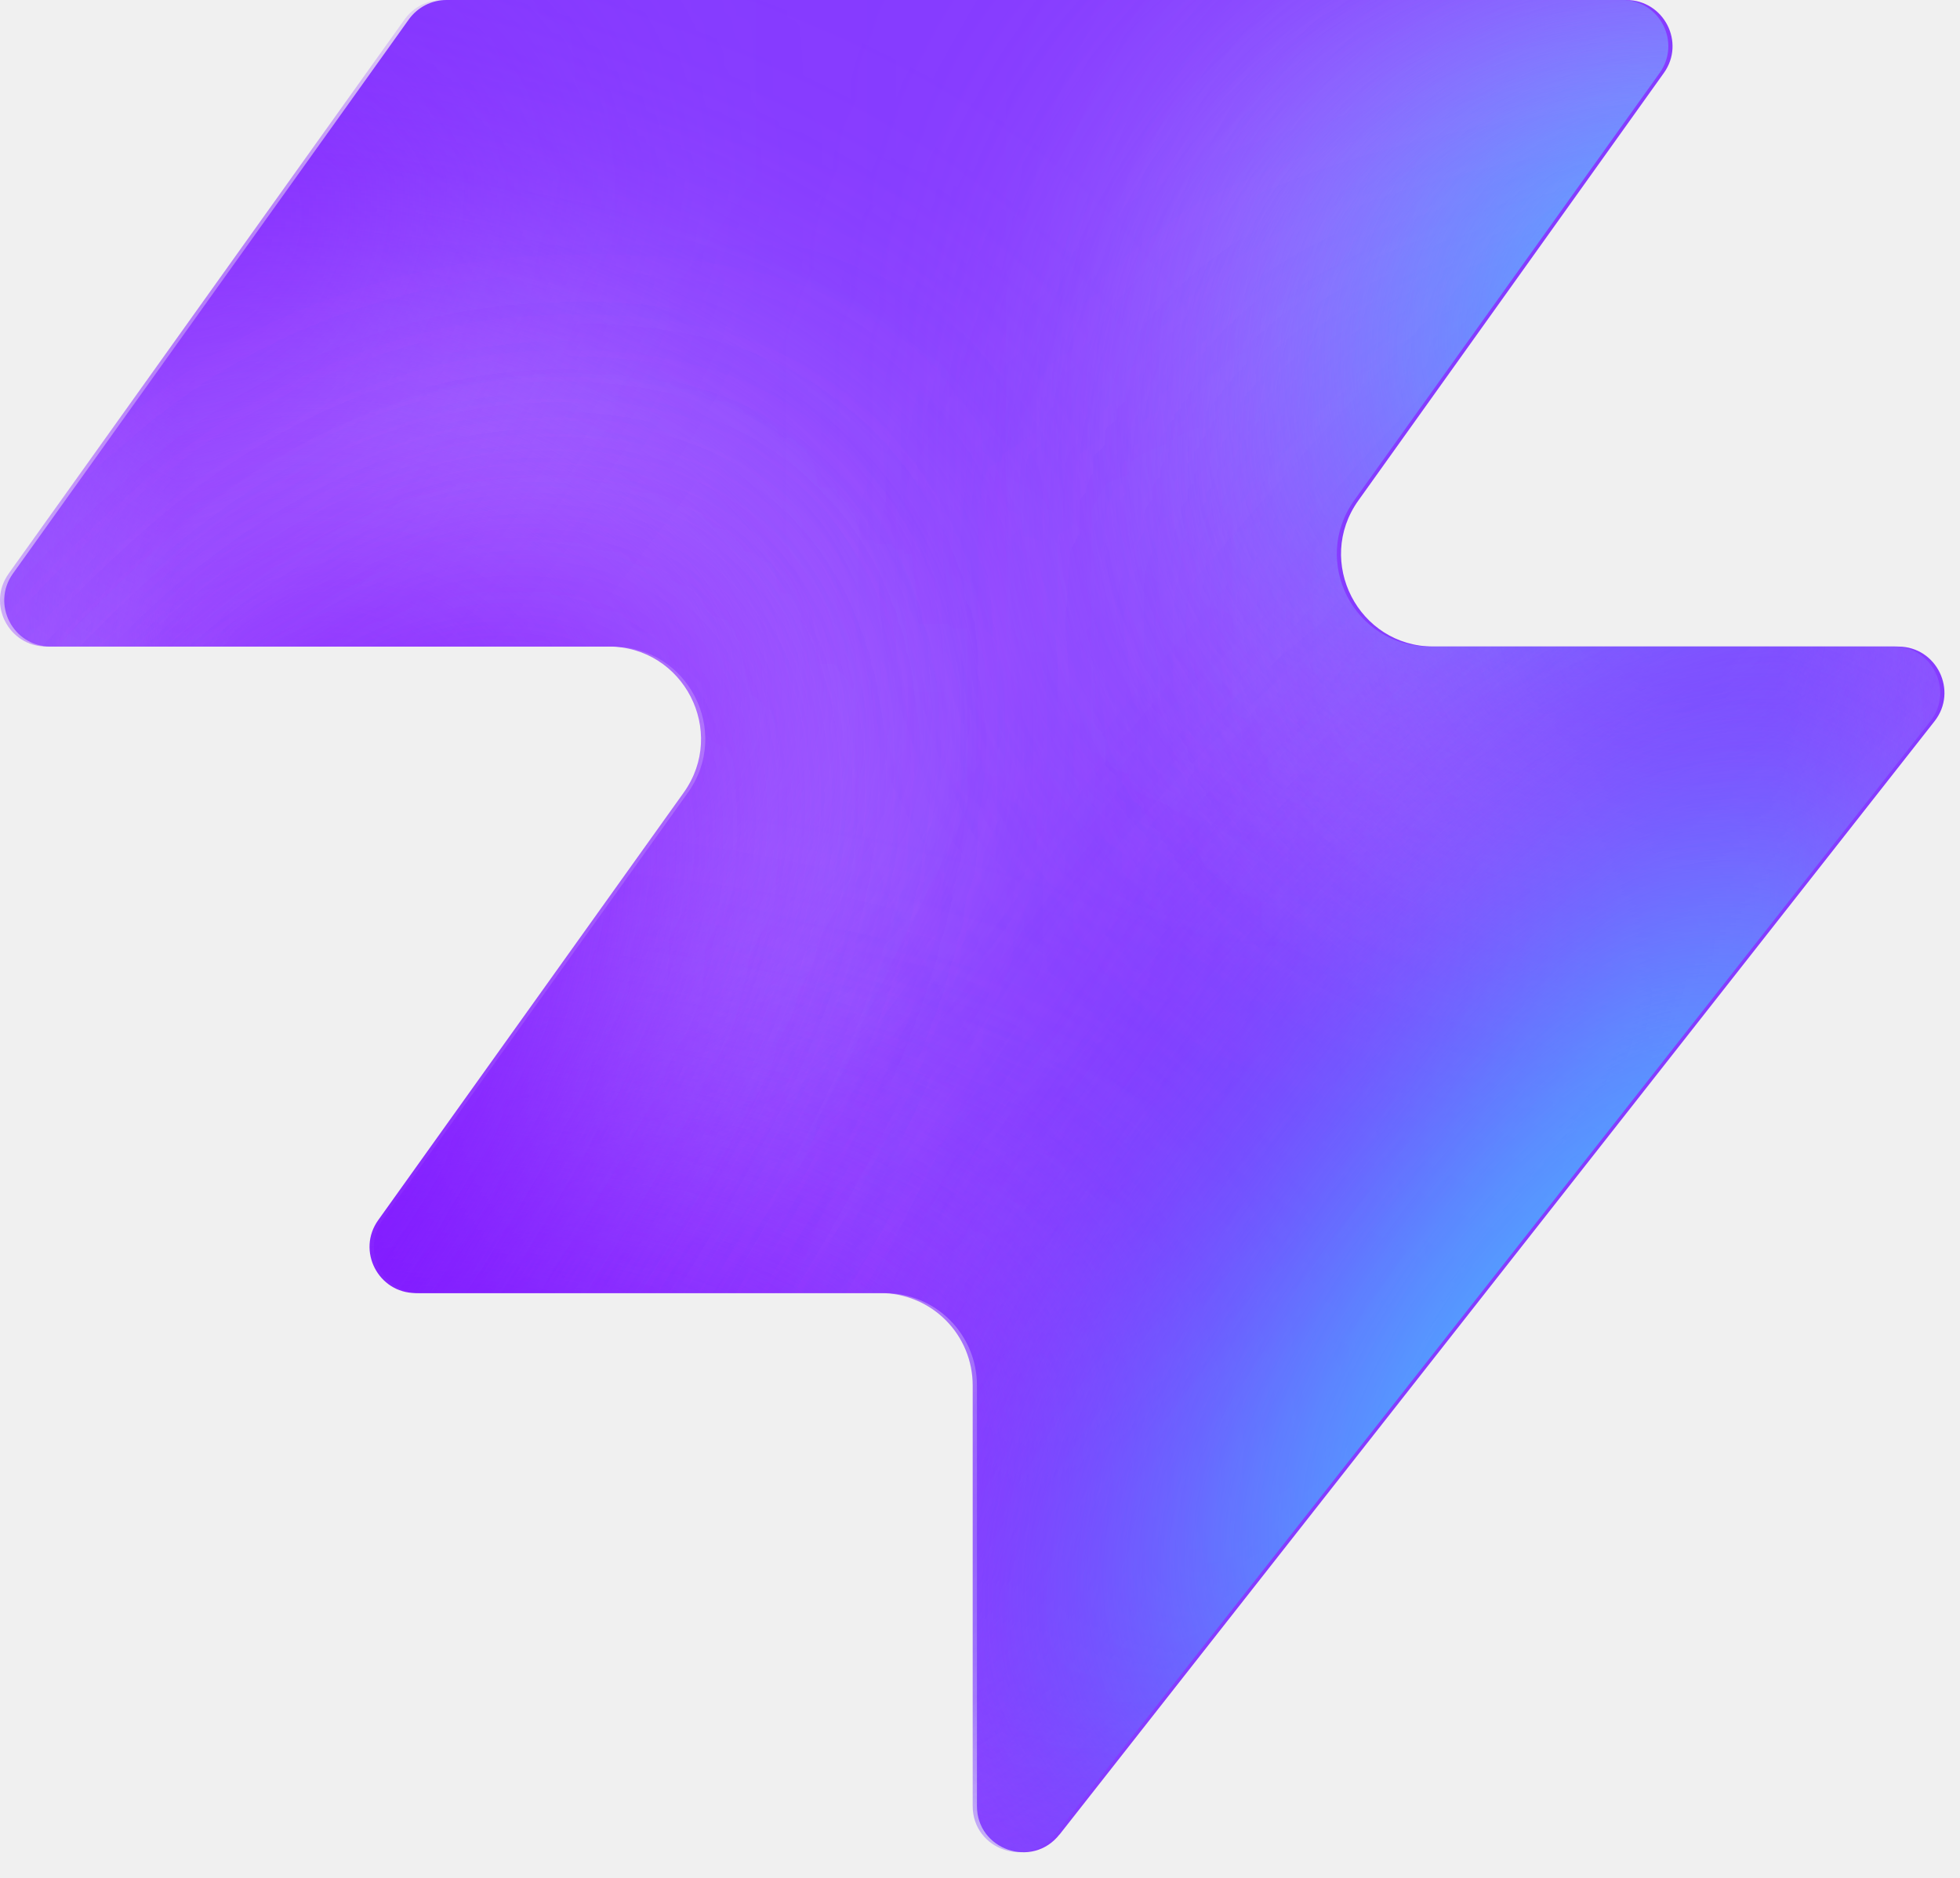
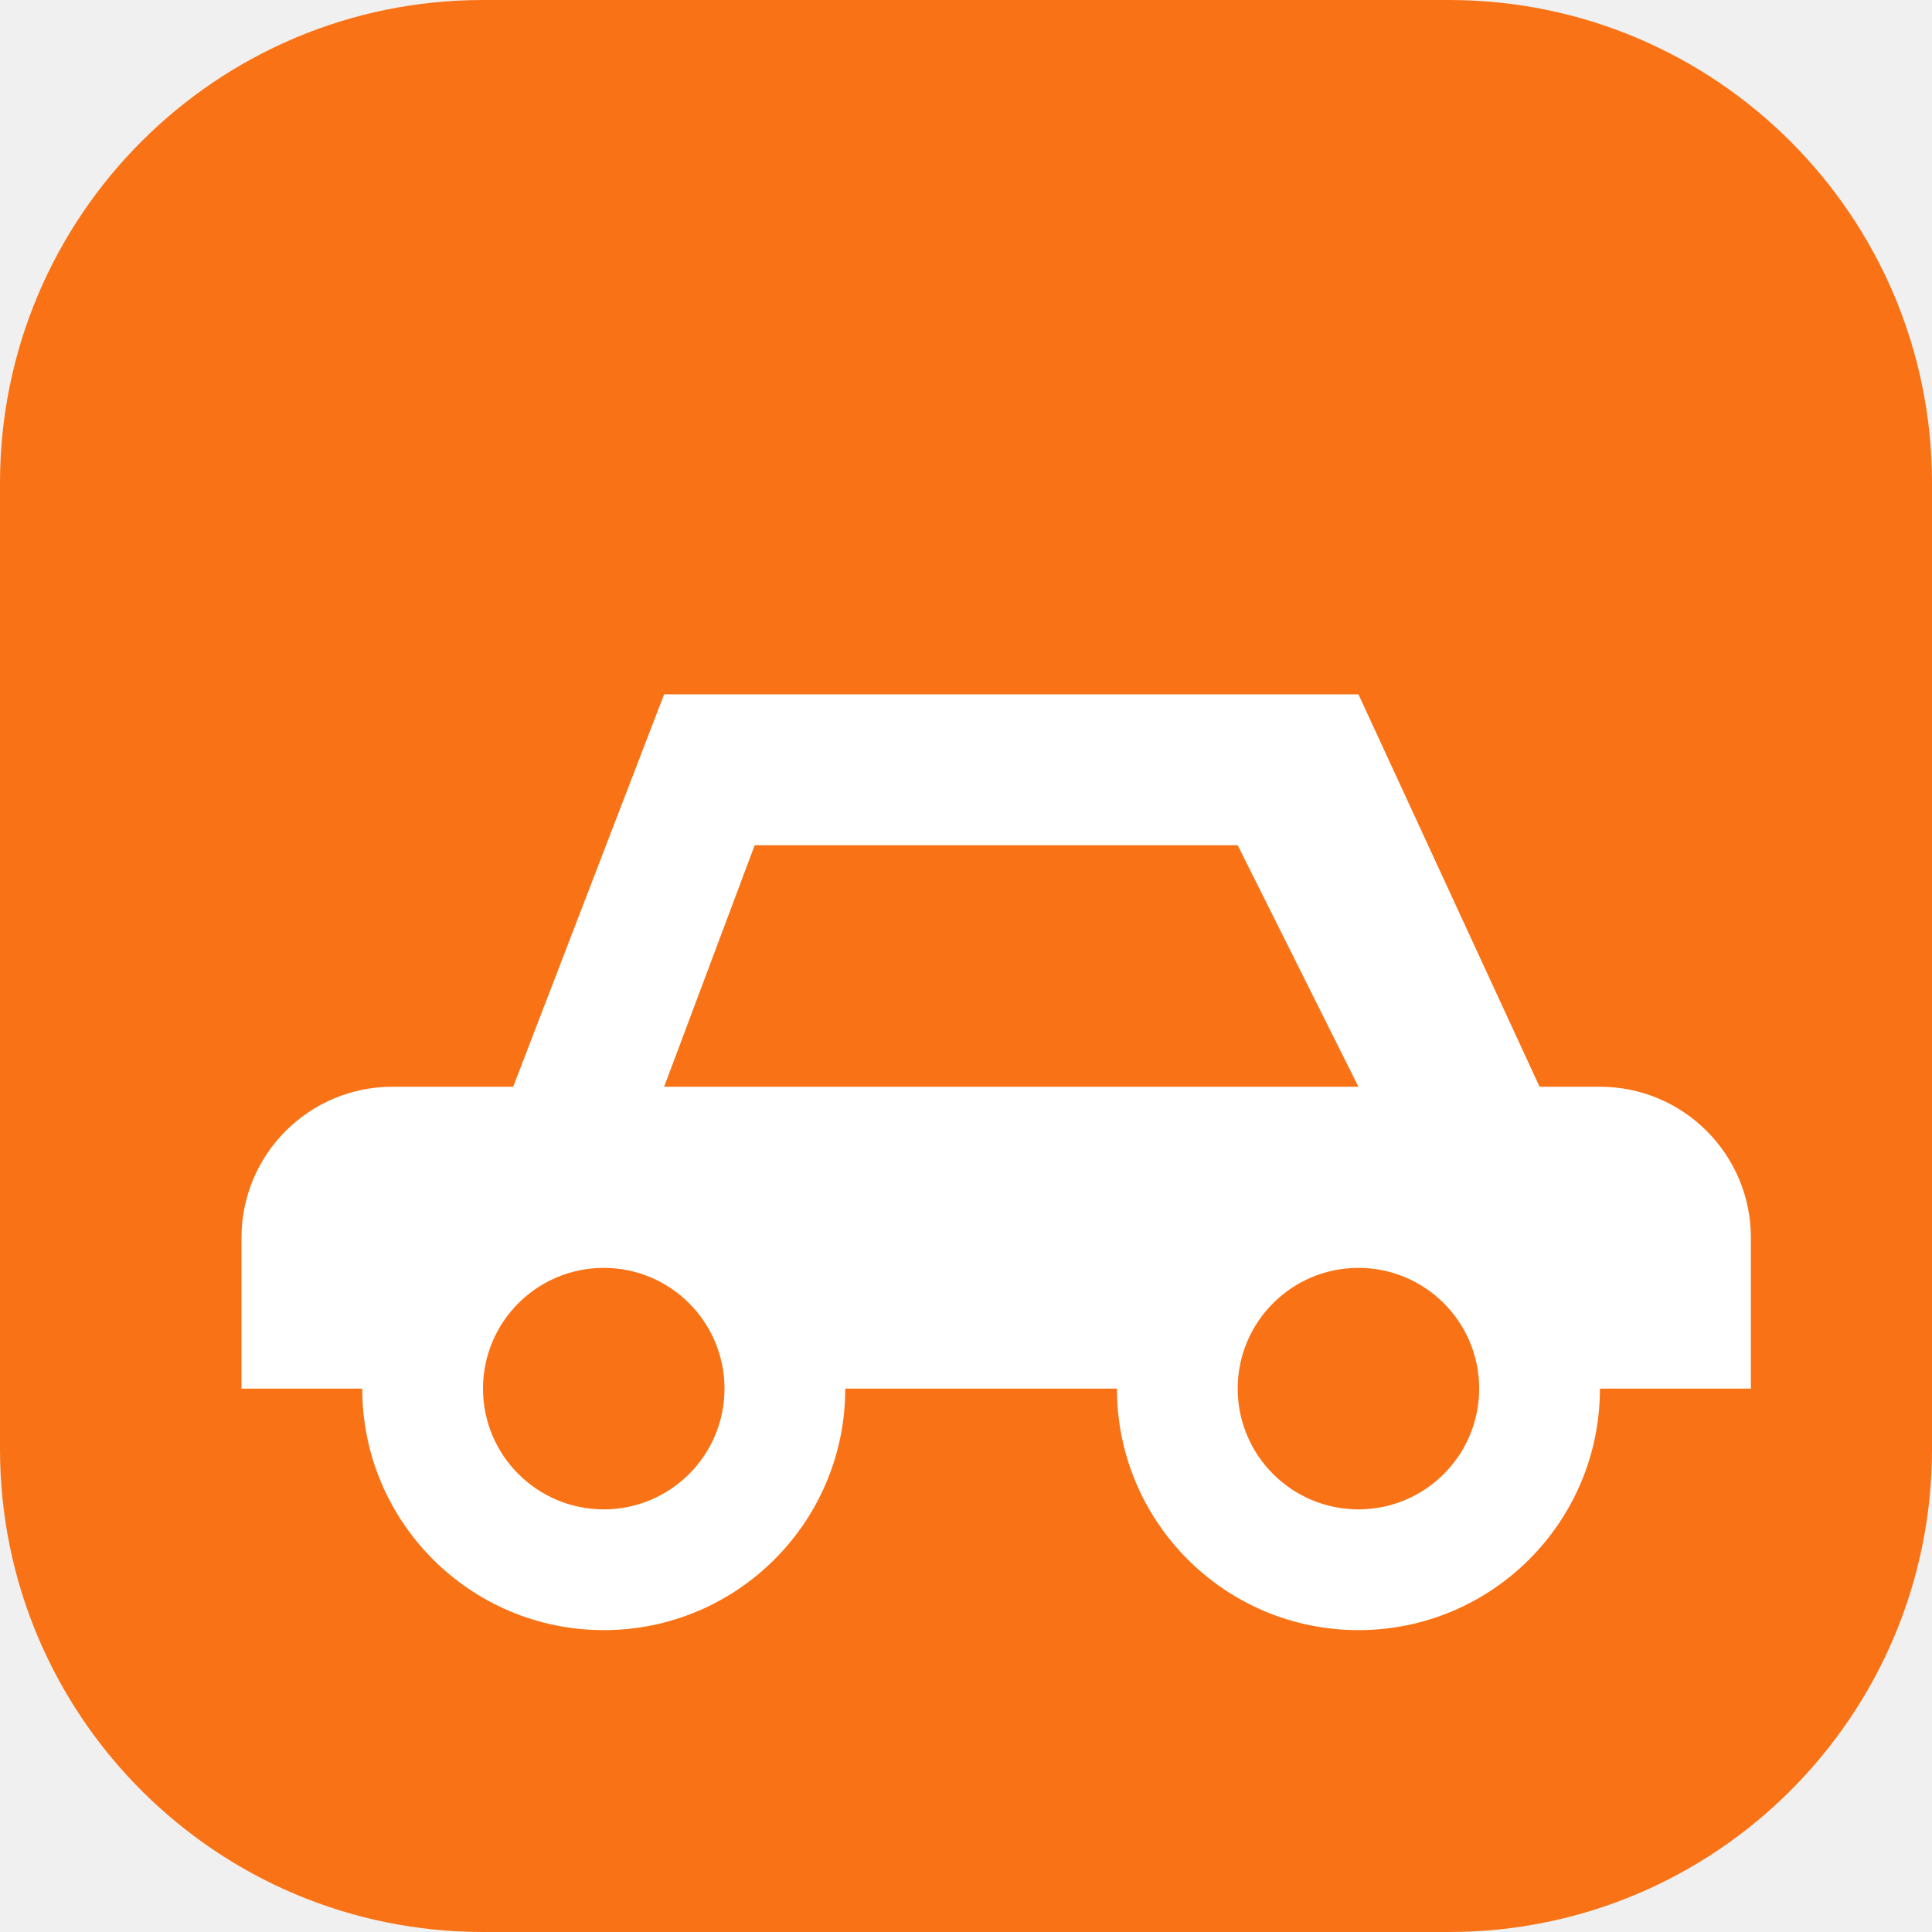
- <svg xmlns="http://www.w3.org/2000/svg" width="48" height="46" fill="none" viewBox="0 0 48 46">
-   <path fill="#863bff" d="M25.946 44.938c-.664.845-2.021.375-2.021-.698V33.937a2.26 2.26 0 0 0-2.262-2.262H10.287c-.92 0-1.456-1.04-.92-1.788l7.48-10.471c1.07-1.497 0-3.578-1.842-3.578H1.237c-.92 0-1.456-1.04-.92-1.788L10.013.474c.214-.297.556-.474.92-.474h28.894c.92 0 1.456 1.04.92 1.788l-7.48 10.471c-1.07 1.498 0 3.579 1.842 3.579h11.377c.943 0 1.473 1.088.89 1.83L25.947 44.94z" style="fill:#863bff;fill:color(display-p3 .525 .23 1);fill-opacity:1" />
-   <mask id="a" width="48" height="46" x="0" y="0" maskUnits="userSpaceOnUse" style="mask-type:alpha">
-     <path fill="#000" d="M25.842 44.938c-.664.844-2.021.375-2.021-.698V33.937a2.26 2.26 0 0 0-2.262-2.262H10.183c-.92 0-1.456-1.04-.92-1.788l7.48-10.471c1.07-1.498 0-3.579-1.842-3.579H1.133c-.92 0-1.456-1.04-.92-1.787L9.91.473c.214-.297.556-.474.92-.474h28.894c.92 0 1.456 1.04.92 1.788l-7.48 10.471c-1.07 1.498 0 3.578 1.842 3.578h11.377c.943 0 1.473 1.088.89 1.832L25.843 44.94z" style="fill:#000;fill-opacity:1" />
-   </mask>
-   <g mask="url(#a)">
-     <g filter="url(#b)">
-       <ellipse cx="5.508" cy="14.704" fill="#ede6ff" rx="5.508" ry="14.704" style="fill:#ede6ff;fill:color(display-p3 .927 .903 1);fill-opacity:1" transform="matrix(.00324 1 1 -.00324 -4.47 31.516)" />
-     </g>
-     <g filter="url(#c)">
-       <ellipse cx="10.399" cy="29.851" fill="#ede6ff" rx="10.399" ry="29.851" style="fill:#ede6ff;fill:color(display-p3 .927 .903 1);fill-opacity:1" transform="matrix(.00324 1 1 -.00324 -39.328 7.883)" />
-     </g>
-     <g filter="url(#d)">
-       <ellipse cx="5.508" cy="30.487" fill="#7e14ff" rx="5.508" ry="30.487" style="fill:#7e14ff;fill:color(display-p3 .492 .077 1);fill-opacity:1" transform="rotate(89.814 -25.913 -14.639)scale(1 -1)" />
-     </g>
-     <g filter="url(#e)">
-       <ellipse cx="5.508" cy="30.599" fill="#7e14ff" rx="5.508" ry="30.599" style="fill:#7e14ff;fill:color(display-p3 .492 .077 1);fill-opacity:1" transform="rotate(89.814 -32.644 -3.334)scale(1 -1)" />
-     </g>
-     <g filter="url(#f)">
-       <ellipse cx="5.508" cy="30.599" fill="#7e14ff" rx="5.508" ry="30.599" style="fill:#7e14ff;fill:color(display-p3 .492 .077 1);fill-opacity:1" transform="matrix(.00324 1 1 -.00324 -34.34 30.47)" />
-     </g>
-     <g filter="url(#g)">
-       <ellipse cx="14.072" cy="22.078" fill="#ede6ff" rx="14.072" ry="22.078" style="fill:#ede6ff;fill:color(display-p3 .927 .903 1);fill-opacity:1" transform="rotate(93.35 24.506 48.493)scale(-1 1)" />
-     </g>
-     <g filter="url(#h)">
-       <ellipse cx="3.47" cy="21.501" fill="#7e14ff" rx="3.47" ry="21.501" style="fill:#7e14ff;fill:color(display-p3 .492 .077 1);fill-opacity:1" transform="rotate(89.009 28.708 47.59)scale(-1 1)" />
-     </g>
-     <g filter="url(#i)">
-       <ellipse cx="3.47" cy="21.501" fill="#7e14ff" rx="3.47" ry="21.501" style="fill:#7e14ff;fill:color(display-p3 .492 .077 1);fill-opacity:1" transform="rotate(89.009 28.708 47.59)scale(-1 1)" />
-     </g>
-     <g filter="url(#j)">
-       <ellipse cx=".387" cy="8.972" fill="#7e14ff" rx="4.407" ry="29.108" style="fill:#7e14ff;fill:color(display-p3 .492 .077 1);fill-opacity:1" transform="rotate(39.51 .387 8.972)" />
-     </g>
-     <g filter="url(#k)">
-       <ellipse cx="47.523" cy="-6.092" fill="#7e14ff" rx="4.407" ry="29.108" style="fill:#7e14ff;fill:color(display-p3 .492 .077 1);fill-opacity:1" transform="rotate(37.892 47.523 -6.092)" />
-     </g>
-     <g filter="url(#l)">
-       <ellipse cx="41.412" cy="6.333" fill="#47bfff" rx="5.971" ry="9.665" style="fill:#47bfff;fill:color(display-p3 .28 .748 1);fill-opacity:1" transform="rotate(37.892 41.412 6.333)" />
-     </g>
-     <g filter="url(#m)">
-       <ellipse cx="-1.879" cy="38.332" fill="#7e14ff" rx="4.407" ry="29.108" style="fill:#7e14ff;fill:color(display-p3 .492 .077 1);fill-opacity:1" transform="rotate(37.892 -1.88 38.332)" />
-     </g>
-     <g filter="url(#n)">
-       <ellipse cx="-1.879" cy="38.332" fill="#7e14ff" rx="4.407" ry="29.108" style="fill:#7e14ff;fill:color(display-p3 .492 .077 1);fill-opacity:1" transform="rotate(37.892 -1.88 38.332)" />
-     </g>
-     <g filter="url(#o)">
-       <ellipse cx="35.651" cy="29.907" fill="#7e14ff" rx="4.407" ry="29.108" style="fill:#7e14ff;fill:color(display-p3 .492 .077 1);fill-opacity:1" transform="rotate(37.892 35.651 29.907)" />
-     </g>
-     <g filter="url(#p)">
-       <ellipse cx="38.418" cy="32.4" fill="#47bfff" rx="5.971" ry="15.297" style="fill:#47bfff;fill:color(display-p3 .28 .748 1);fill-opacity:1" transform="rotate(37.892 38.418 32.4)" />
-     </g>
-   </g>
-   <defs>
-     <filter id="b" width="60.045" height="41.654" x="-19.77" y="16.149" color-interpolation-filters="sRGB" filterUnits="userSpaceOnUse">
-       <feFlood flood-opacity="0" result="BackgroundImageFix" />
-       <feBlend in="SourceGraphic" in2="BackgroundImageFix" result="shape" />
-       <feGaussianBlur result="effect1_foregroundBlur_2002_17158" stdDeviation="7.659" />
-     </filter>
-     <filter id="c" width="90.34" height="51.437" x="-54.613" y="-7.533" color-interpolation-filters="sRGB" filterUnits="userSpaceOnUse">
-       <feFlood flood-opacity="0" result="BackgroundImageFix" />
-       <feBlend in="SourceGraphic" in2="BackgroundImageFix" result="shape" />
-       <feGaussianBlur result="effect1_foregroundBlur_2002_17158" stdDeviation="7.659" />
-     </filter>
-     <filter id="d" width="79.355" height="29.4" x="-49.64" y="2.03" color-interpolation-filters="sRGB" filterUnits="userSpaceOnUse">
-       <feFlood flood-opacity="0" result="BackgroundImageFix" />
-       <feBlend in="SourceGraphic" in2="BackgroundImageFix" result="shape" />
-       <feGaussianBlur result="effect1_foregroundBlur_2002_17158" stdDeviation="4.596" />
-     </filter>
-     <filter id="e" width="79.579" height="29.4" x="-45.045" y="20.029" color-interpolation-filters="sRGB" filterUnits="userSpaceOnUse">
-       <feFlood flood-opacity="0" result="BackgroundImageFix" />
-       <feBlend in="SourceGraphic" in2="BackgroundImageFix" result="shape" />
-       <feGaussianBlur result="effect1_foregroundBlur_2002_17158" stdDeviation="4.596" />
-     </filter>
-     <filter id="f" width="79.579" height="29.4" x="-43.513" y="21.178" color-interpolation-filters="sRGB" filterUnits="userSpaceOnUse">
-       <feFlood flood-opacity="0" result="BackgroundImageFix" />
-       <feBlend in="SourceGraphic" in2="BackgroundImageFix" result="shape" />
-       <feGaussianBlur result="effect1_foregroundBlur_2002_17158" stdDeviation="4.596" />
-     </filter>
-     <filter id="g" width="74.749" height="58.852" x="15.756" y="-17.901" color-interpolation-filters="sRGB" filterUnits="userSpaceOnUse">
-       <feFlood flood-opacity="0" result="BackgroundImageFix" />
-       <feBlend in="SourceGraphic" in2="BackgroundImageFix" result="shape" />
-       <feGaussianBlur result="effect1_foregroundBlur_2002_17158" stdDeviation="7.659" />
-     </filter>
-     <filter id="h" width="61.377" height="25.362" x="23.548" y="2.284" color-interpolation-filters="sRGB" filterUnits="userSpaceOnUse">
-       <feFlood flood-opacity="0" result="BackgroundImageFix" />
-       <feBlend in="SourceGraphic" in2="BackgroundImageFix" result="shape" />
-       <feGaussianBlur result="effect1_foregroundBlur_2002_17158" stdDeviation="4.596" />
-     </filter>
-     <filter id="i" width="61.377" height="25.362" x="23.548" y="2.284" color-interpolation-filters="sRGB" filterUnits="userSpaceOnUse">
-       <feFlood flood-opacity="0" result="BackgroundImageFix" />
-       <feBlend in="SourceGraphic" in2="BackgroundImageFix" result="shape" />
-       <feGaussianBlur result="effect1_foregroundBlur_2002_17158" stdDeviation="4.596" />
-     </filter>
-     <filter id="j" width="56.045" height="63.649" x="-27.636" y="-22.853" color-interpolation-filters="sRGB" filterUnits="userSpaceOnUse">
-       <feFlood flood-opacity="0" result="BackgroundImageFix" />
-       <feBlend in="SourceGraphic" in2="BackgroundImageFix" result="shape" />
-       <feGaussianBlur result="effect1_foregroundBlur_2002_17158" stdDeviation="4.596" />
-     </filter>
-     <filter id="k" width="54.814" height="64.646" x="20.116" y="-38.415" color-interpolation-filters="sRGB" filterUnits="userSpaceOnUse">
-       <feFlood flood-opacity="0" result="BackgroundImageFix" />
-       <feBlend in="SourceGraphic" in2="BackgroundImageFix" result="shape" />
-       <feGaussianBlur result="effect1_foregroundBlur_2002_17158" stdDeviation="4.596" />
-     </filter>
-     <filter id="l" width="33.541" height="35.313" x="24.641" y="-11.323" color-interpolation-filters="sRGB" filterUnits="userSpaceOnUse">
-       <feFlood flood-opacity="0" result="BackgroundImageFix" />
-       <feBlend in="SourceGraphic" in2="BackgroundImageFix" result="shape" />
-       <feGaussianBlur result="effect1_foregroundBlur_2002_17158" stdDeviation="4.596" />
-     </filter>
-     <filter id="m" width="54.814" height="64.646" x="-29.286" y="6.009" color-interpolation-filters="sRGB" filterUnits="userSpaceOnUse">
-       <feFlood flood-opacity="0" result="BackgroundImageFix" />
-       <feBlend in="SourceGraphic" in2="BackgroundImageFix" result="shape" />
-       <feGaussianBlur result="effect1_foregroundBlur_2002_17158" stdDeviation="4.596" />
-     </filter>
-     <filter id="n" width="54.814" height="64.646" x="-29.286" y="6.009" color-interpolation-filters="sRGB" filterUnits="userSpaceOnUse">
-       <feFlood flood-opacity="0" result="BackgroundImageFix" />
-       <feBlend in="SourceGraphic" in2="BackgroundImageFix" result="shape" />
-       <feGaussianBlur result="effect1_foregroundBlur_2002_17158" stdDeviation="4.596" />
-     </filter>
-     <filter id="o" width="54.814" height="64.646" x="8.244" y="-2.416" color-interpolation-filters="sRGB" filterUnits="userSpaceOnUse">
-       <feFlood flood-opacity="0" result="BackgroundImageFix" />
-       <feBlend in="SourceGraphic" in2="BackgroundImageFix" result="shape" />
-       <feGaussianBlur result="effect1_foregroundBlur_2002_17158" stdDeviation="4.596" />
-     </filter>
-     <filter id="p" width="39.409" height="43.623" x="18.713" y="10.588" color-interpolation-filters="sRGB" filterUnits="userSpaceOnUse">
-       <feFlood flood-opacity="0" result="BackgroundImageFix" />
-       <feBlend in="SourceGraphic" in2="BackgroundImageFix" result="shape" />
-       <feGaussianBlur result="effect1_foregroundBlur_2002_17158" stdDeviation="4.596" />
-     </filter>
-   </defs>
+ <svg xmlns="http://www.w3.org/2000/svg" viewBox="0 0 64 64" role="img" aria-label="امداد خودرو نکا">
+   <rect width="64" height="64" rx="16" fill="#f97316" />
+   <path d="M13 36h4l5-13h23l6 13h2a5 5 0 0 1 5 5v5h-5a8 8 0 0 1-16 0H28a8 8 0 0 1-16 0H8v-5a5 5 0 0 1 5-5Zm12-8-3 8h23l-4-8H25Zm-5 14a4 4 0 1 0 0 8 4 4 0 0 0 0-8Zm25 0a4 4 0 1 0 0 8 4 4 0 0 0 0-8Z" fill="#fff" />
</svg>
